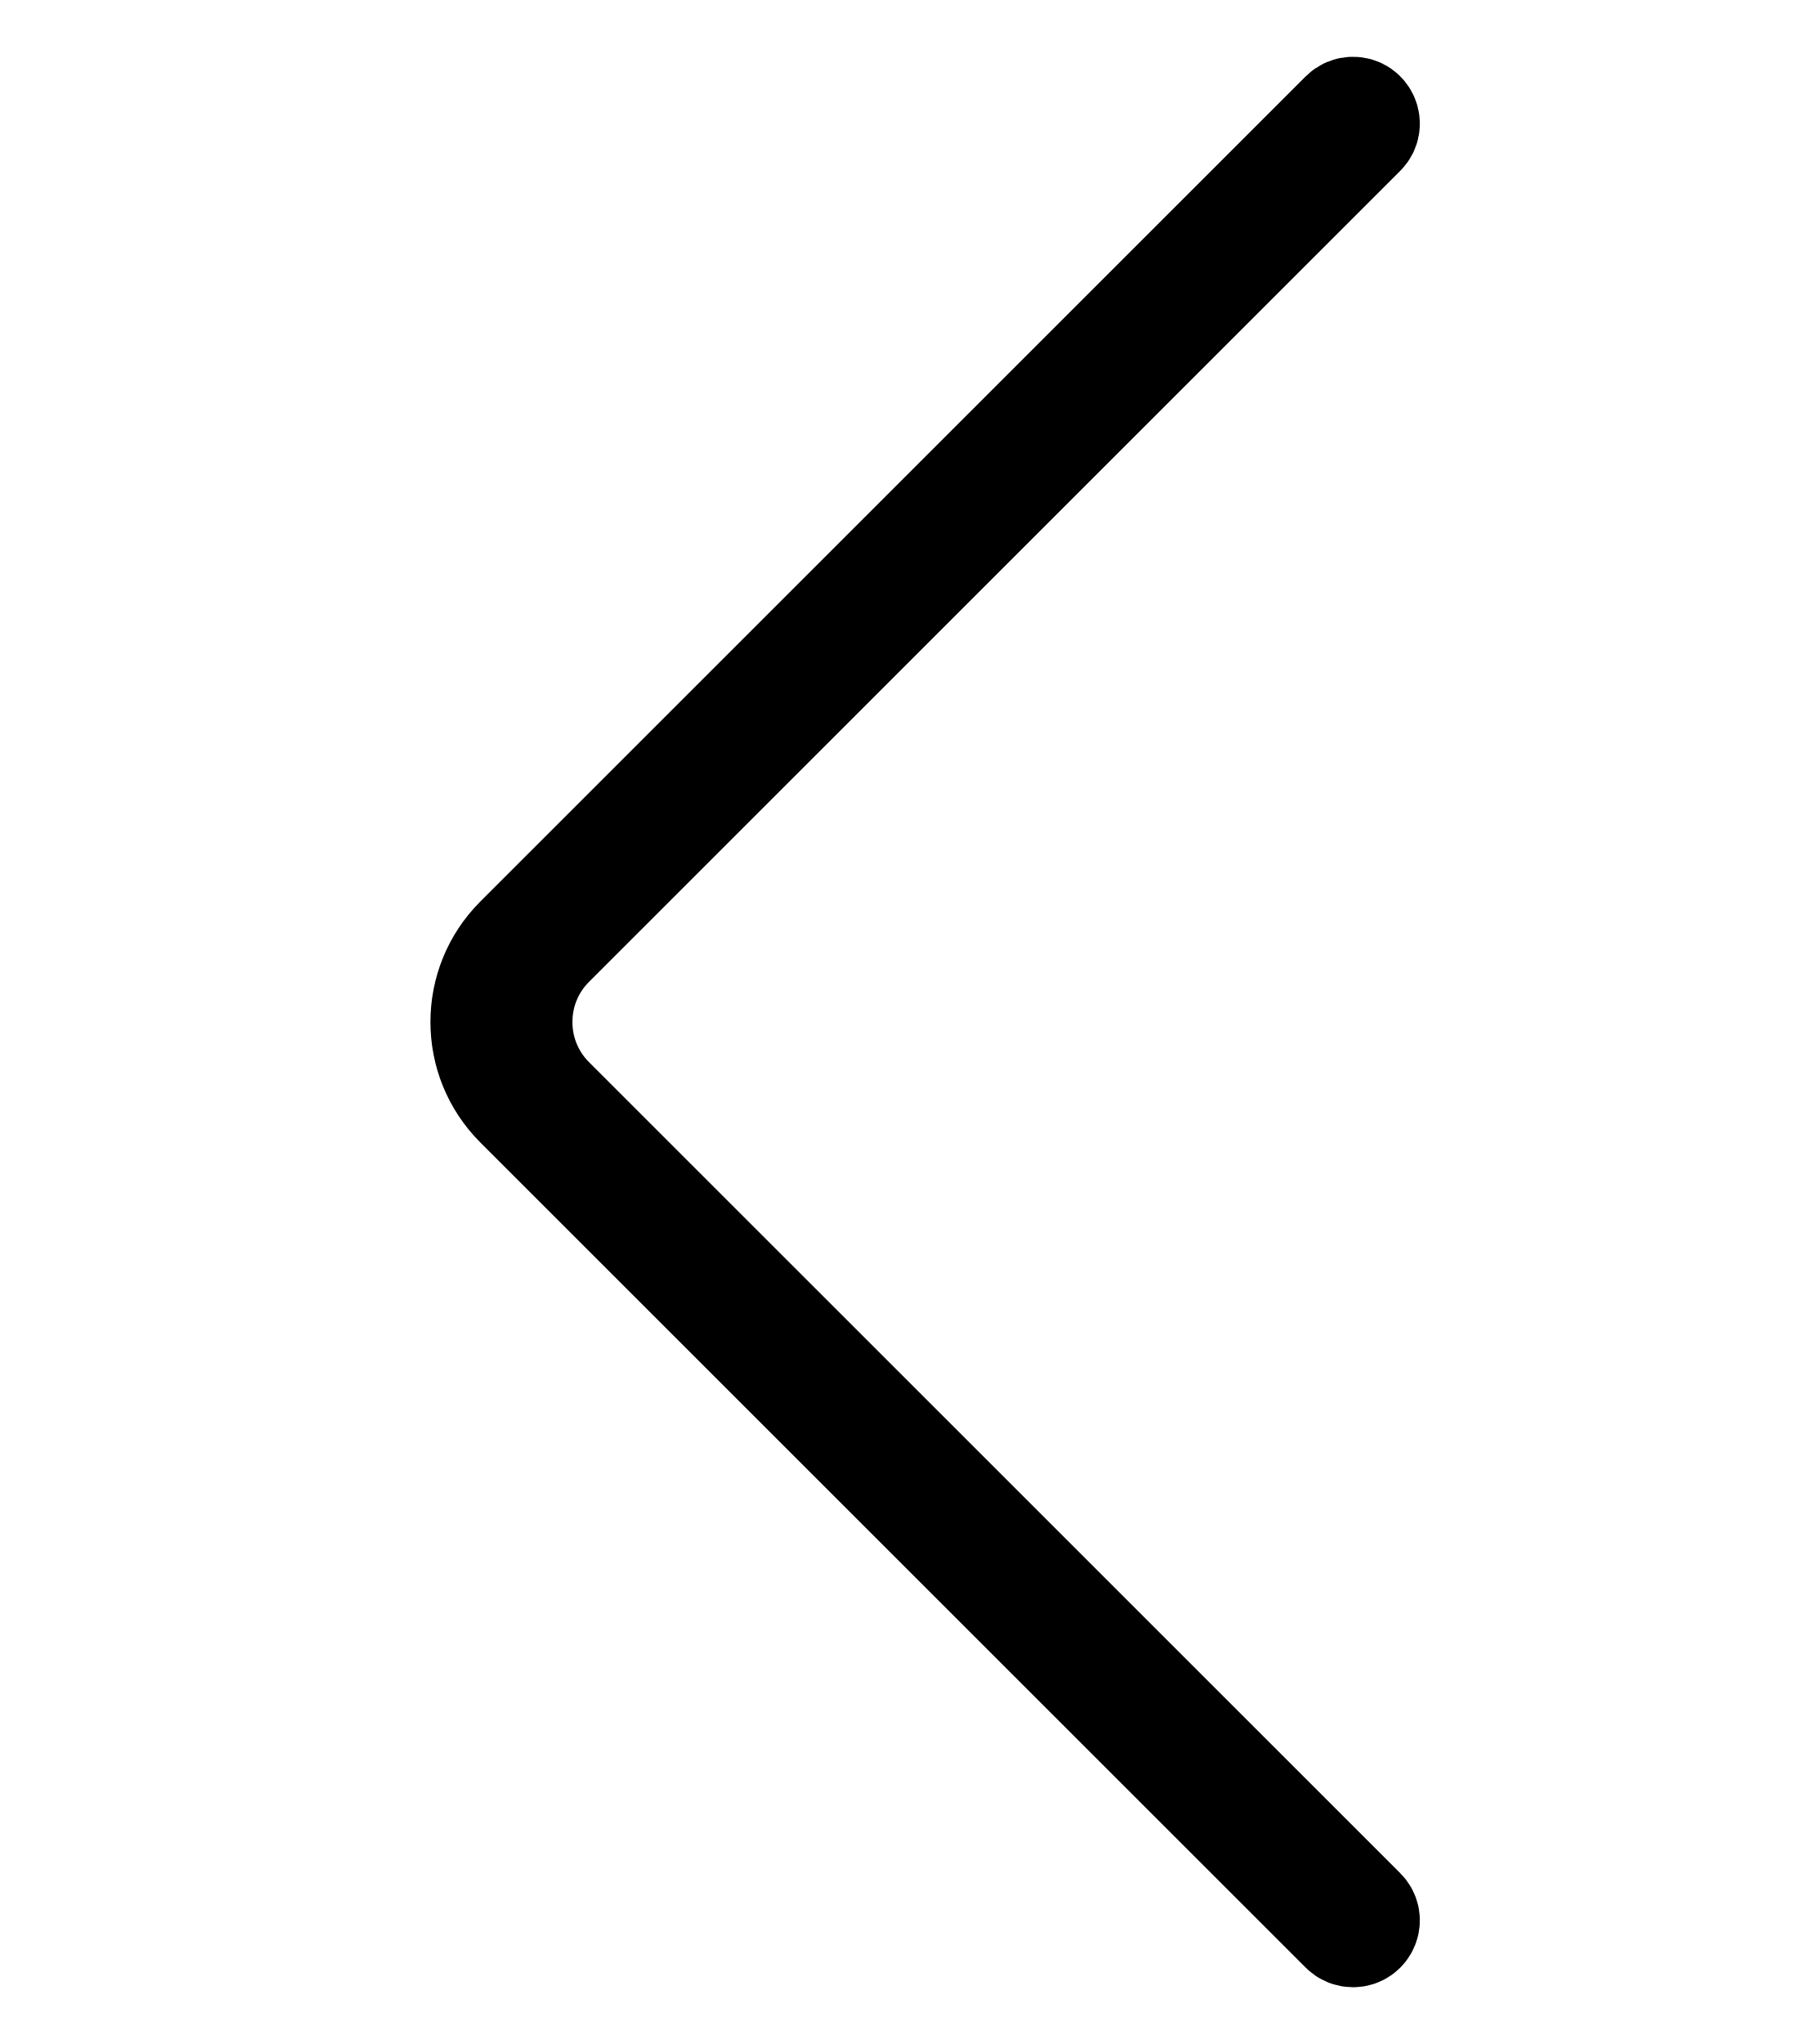
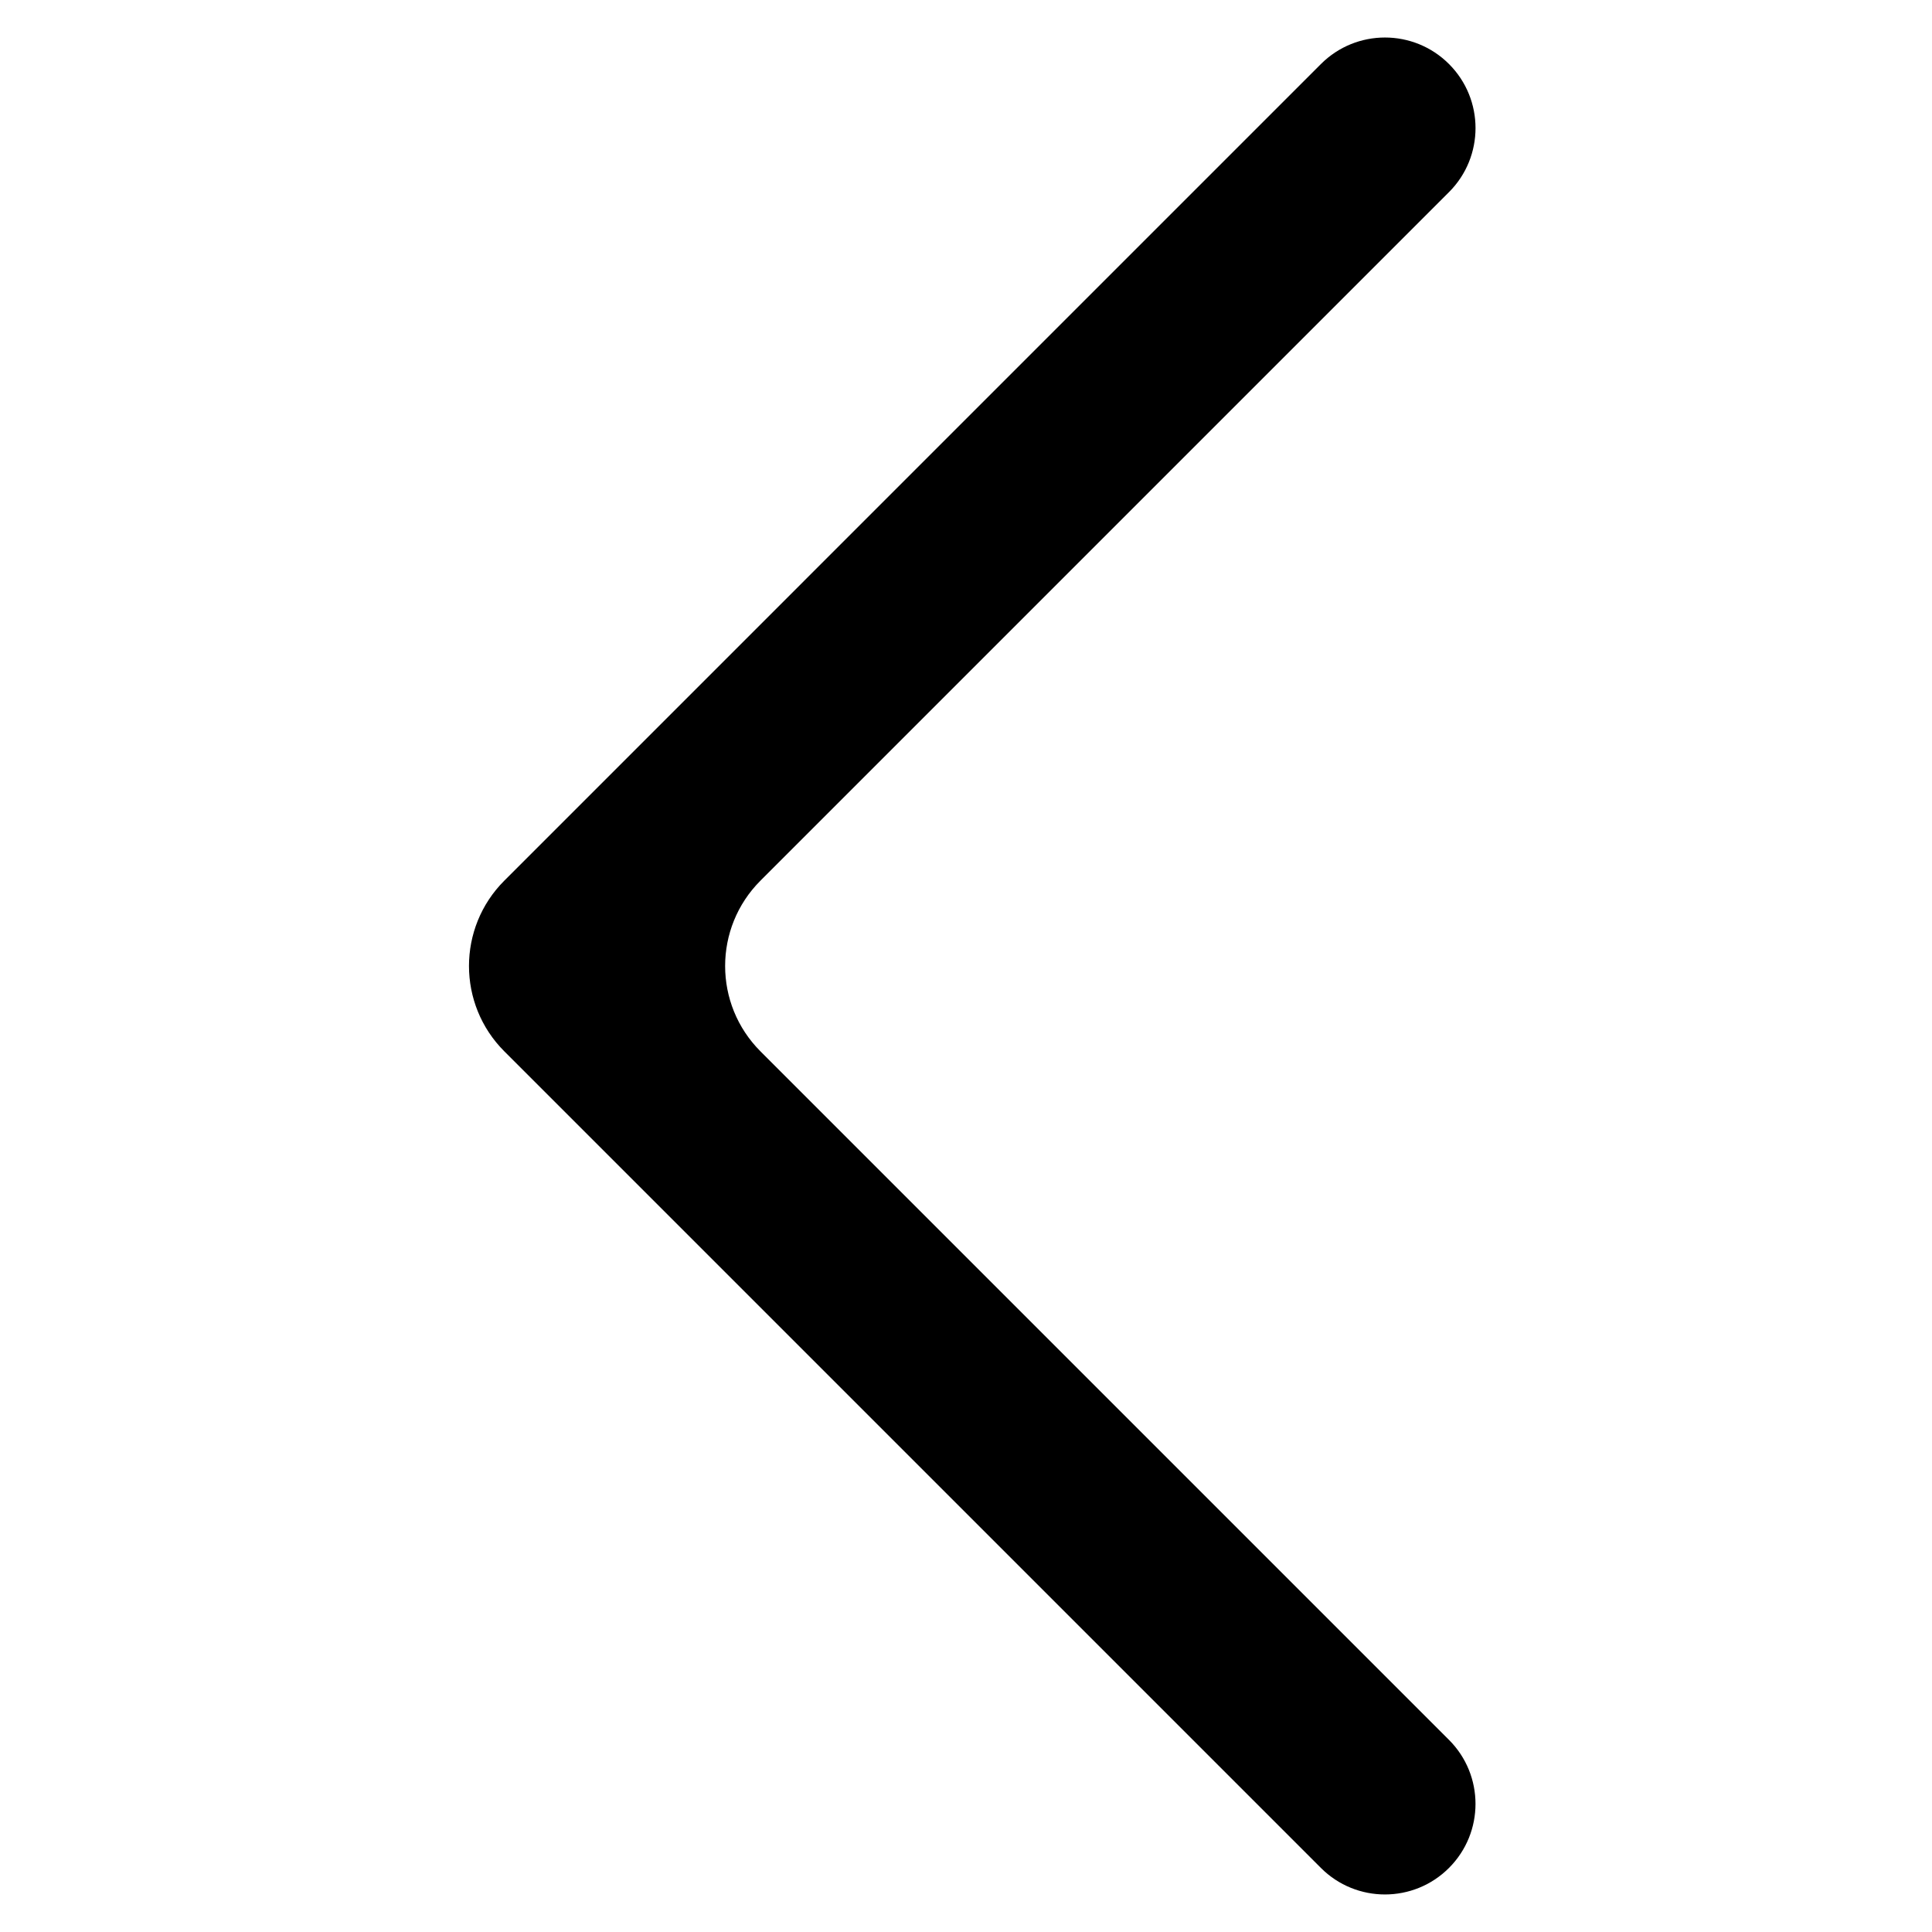
- <svg xmlns="http://www.w3.org/2000/svg" width="16" height="18" viewBox="0 0 16 18" fill="none">
-   <path d="M11.974 1.151C12.03 1.095 11.99 1 11.912 1V1C11.888 1 11.866 1.009 11.849 1.026L4.582 8.293C4.192 8.683 4.192 9.317 4.582 9.707L11.849 16.974C11.866 16.991 11.888 17 11.912 17V17C11.99 17 12.03 16.905 11.974 16.849L4.832 9.707C4.442 9.317 4.442 8.683 4.832 8.293L11.974 1.151Z" fill="black" stroke="black" />
+ <svg xmlns="http://www.w3.org/2000/svg" width="512" height="512" viewBox="0 0 512 512" fill="none">
+   <path d="M350.055 495.023C359.43 504.398 374.631 504.395 384.002 495.016V495.016C393.367 485.642 393.364 470.453 383.995 461.083L201.539 278.627C189.042 266.131 189.042 245.869 201.539 233.373L383.999 50.912C393.372 41.539 393.372 26.343 384 16.971V16.971C374.627 7.598 359.431 7.598 350.058 16.971L133.658 233.372C121.161 245.868 121.161 266.13 133.658 278.626L350.055 495.023Z" fill="black" />
</svg>
